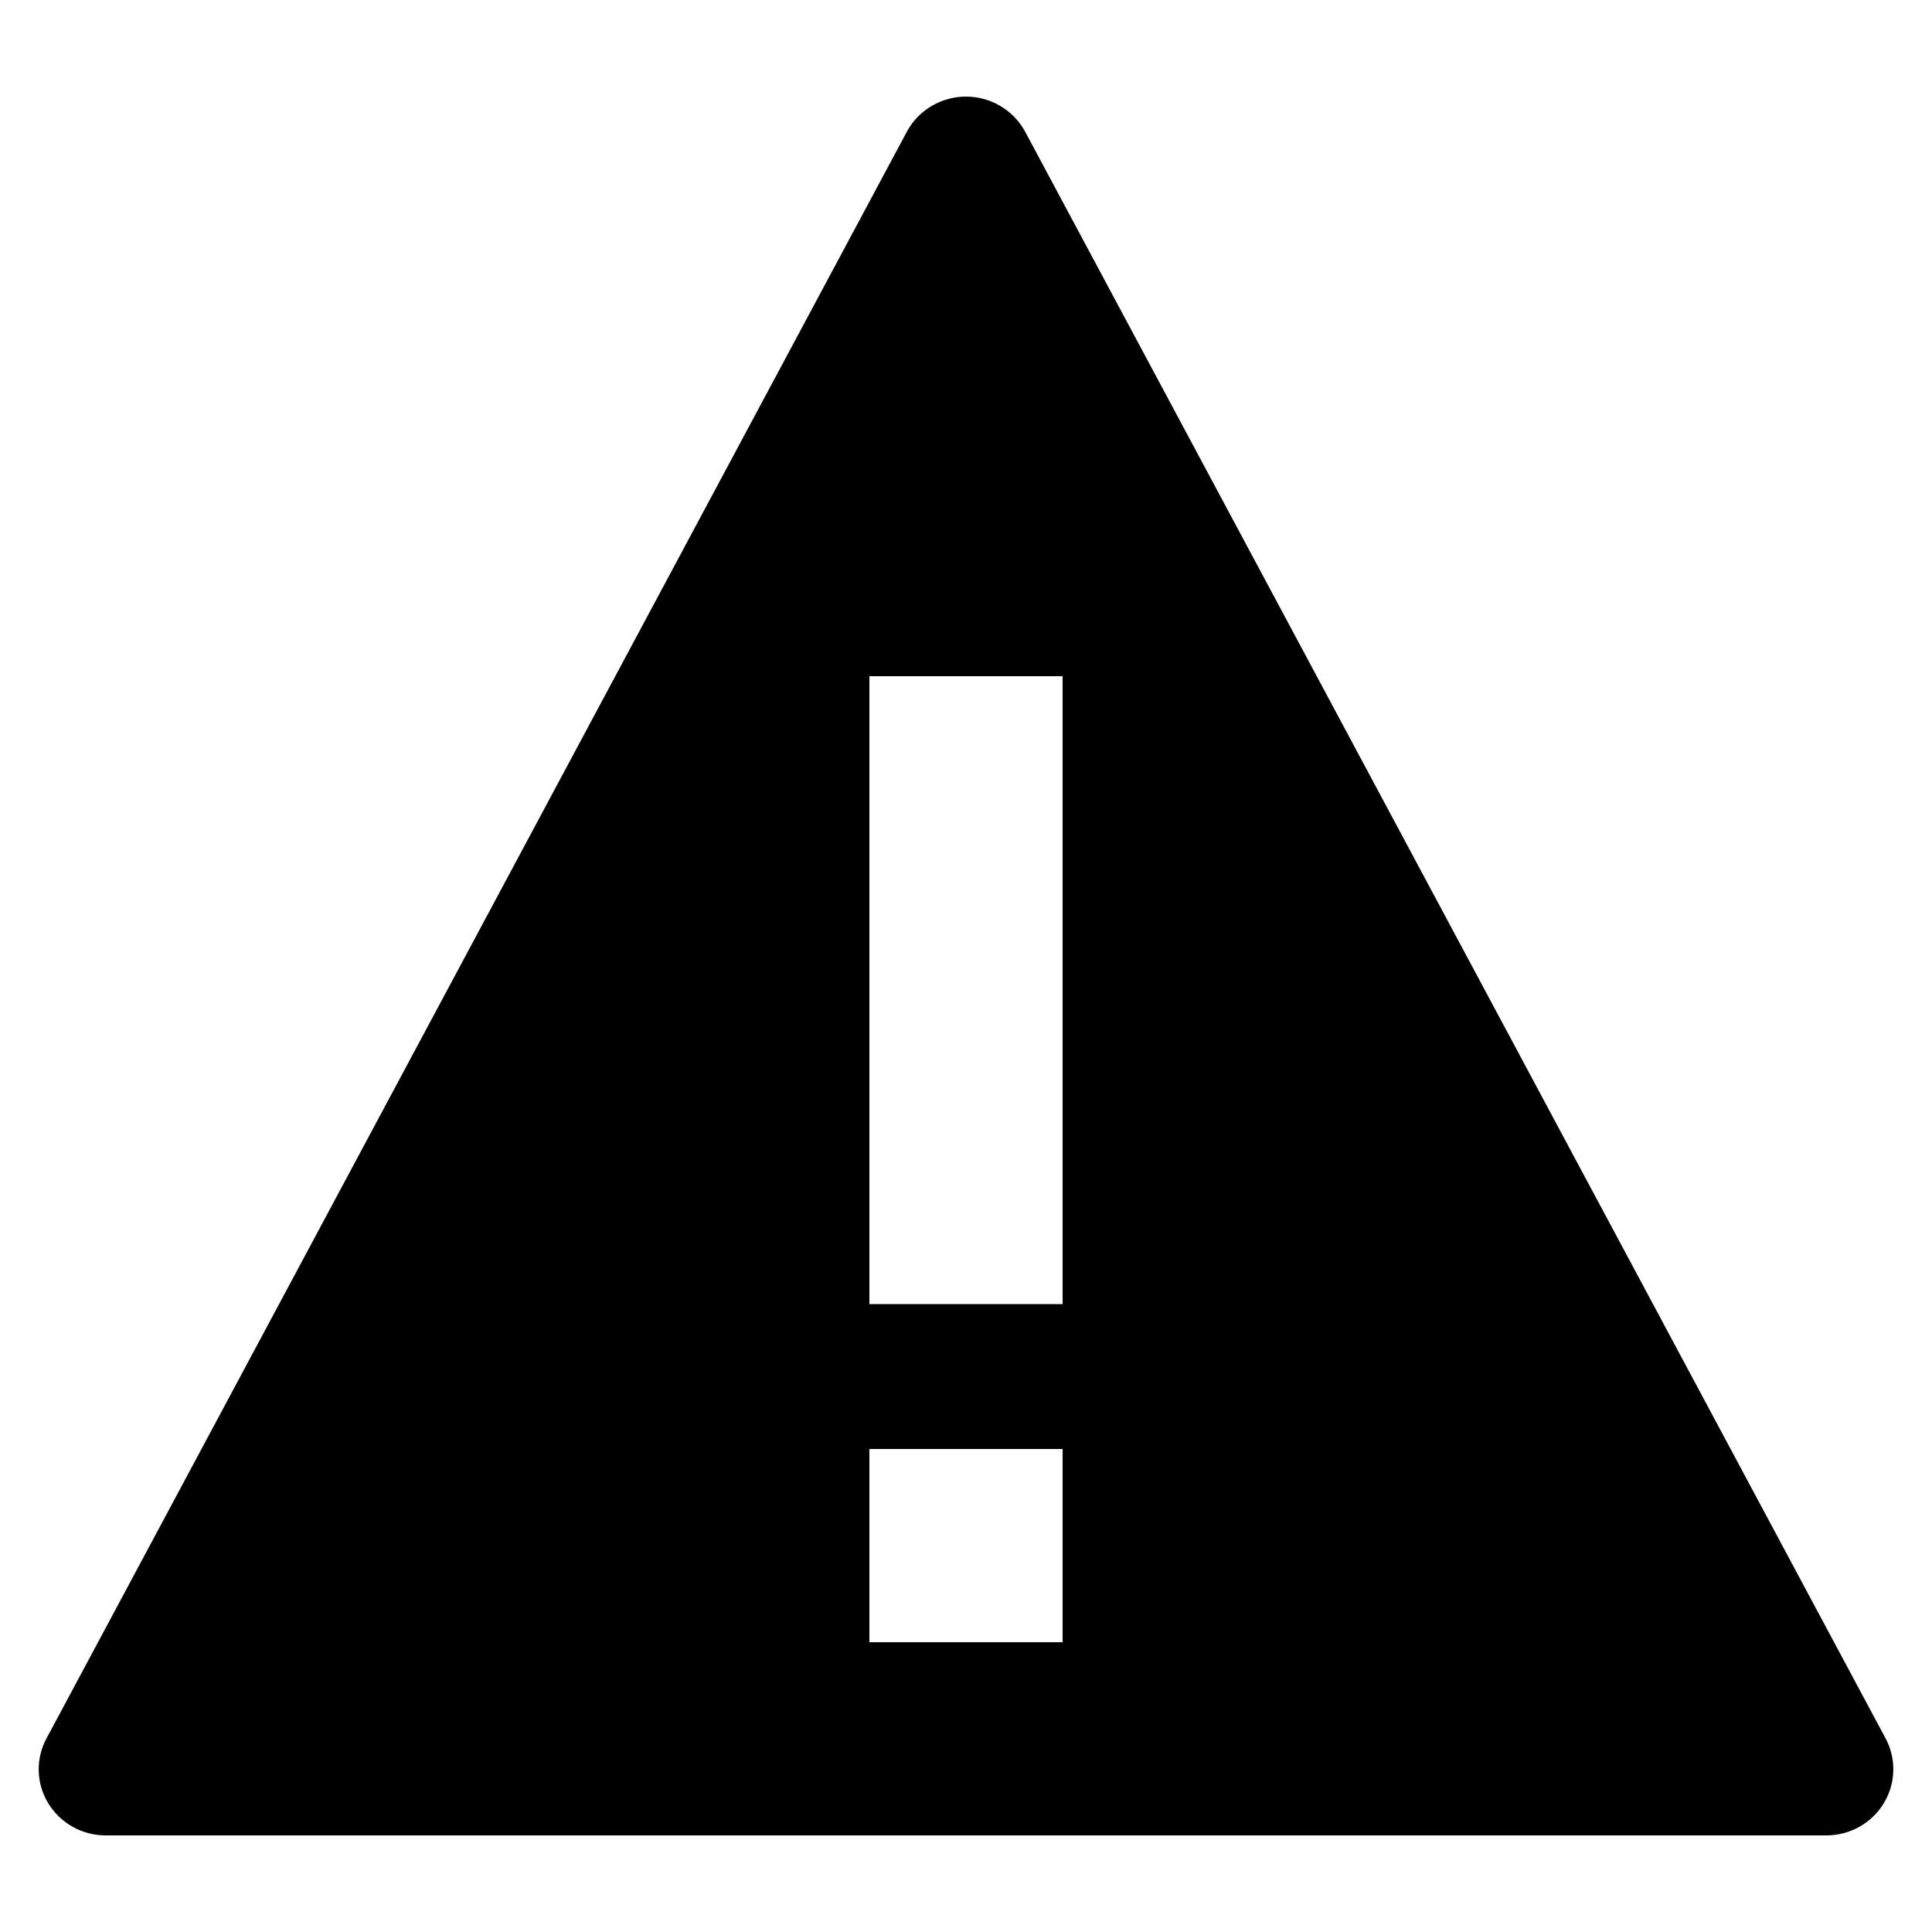
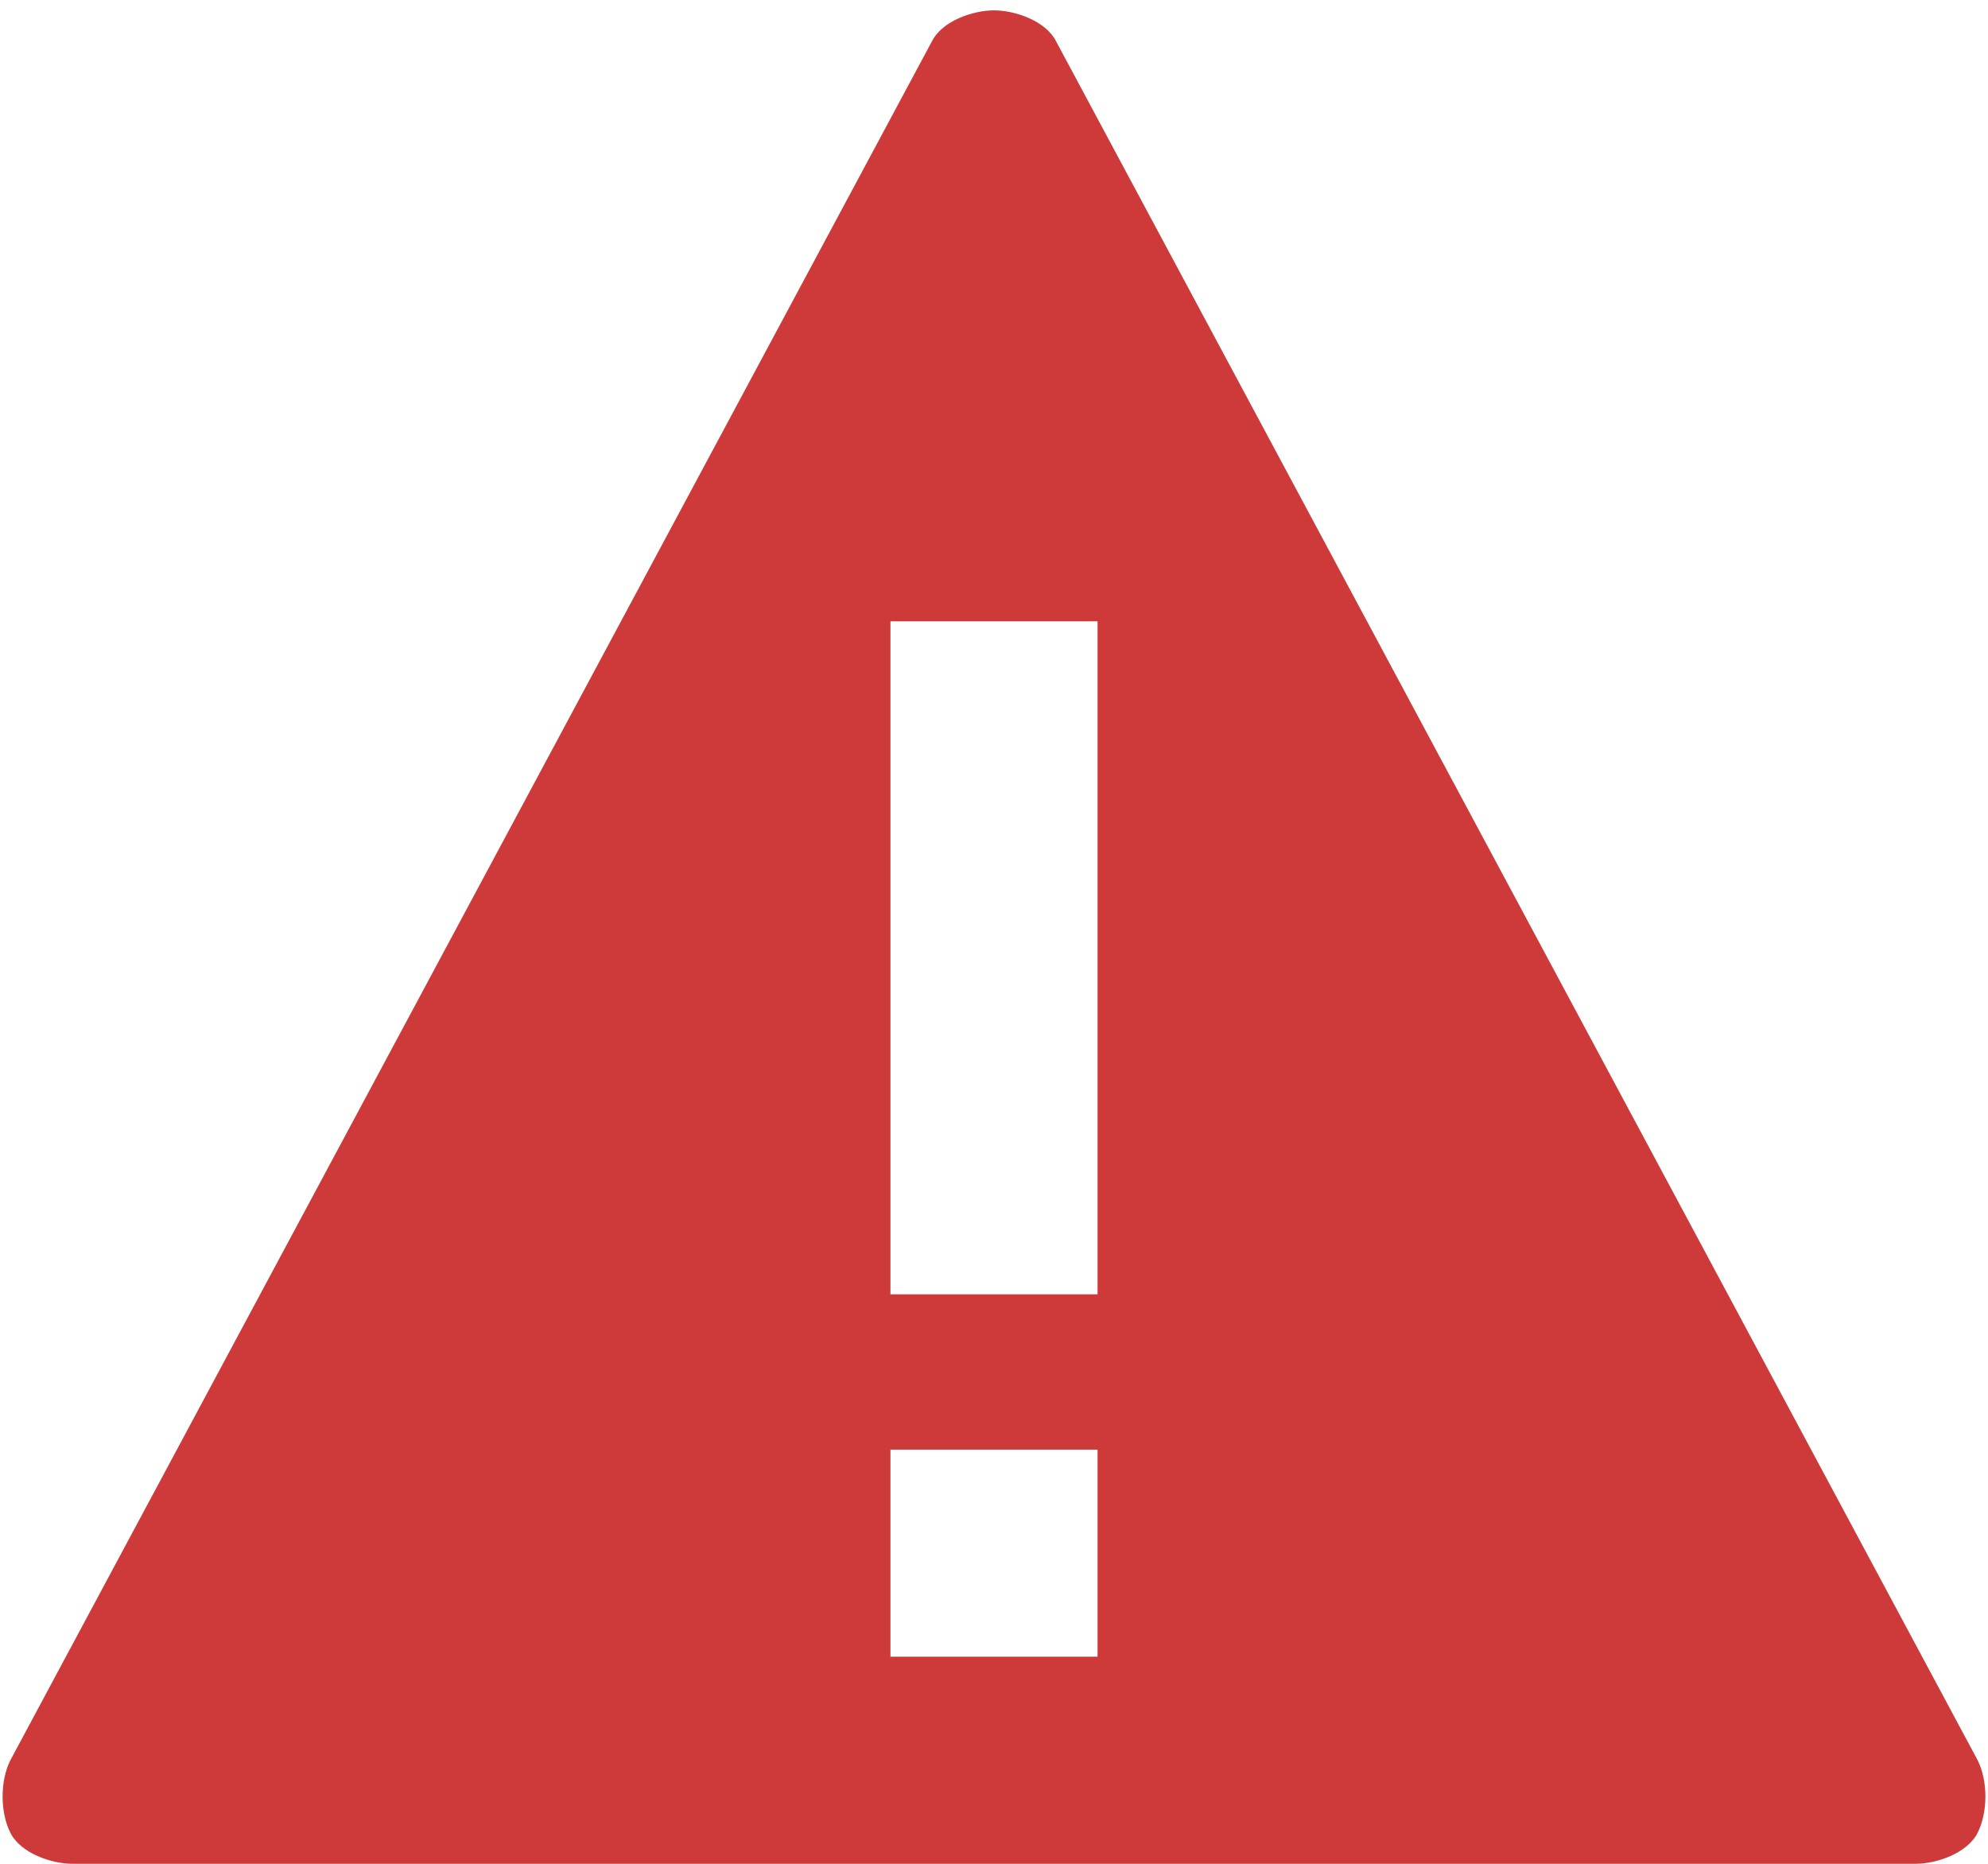
- <svg xmlns="http://www.w3.org/2000/svg" version="1.1" width="20" height="20" viewBox="0 0 20 20">
-   <path d="M19.511 17.98l-8.907-16.632c-0.124-0.215-0.354-0.348-0.604-0.348s-0.481 0.133-0.604 0.348l-8.906 16.632c-0.121 0.211-0.119 0.471 0.005 0.68 0.125 0.211 0.352 0.34 0.598 0.34h17.814c0.245 0 0.474-0.129 0.598-0.34 0.124-0.209 0.126-0.469 0.006-0.68zM11 17h-2v-2h2v2zM11 13.5h-2v-6.5h2v6.5z" />
+ <svg xmlns="http://www.w3.org/2000/svg" version="1.1" id="Layer_1" x="0px" y="0px" viewBox="-468.6 272 19.2 18" style="enable-background:new -468.6 272 19.2 18;" xml:space="preserve">
+   <style type="text/css">
+ 	.st0{fill:#CE3A3A;}
+ </style>
+   <path class="st0" d="M-449.5,289l-8.9-16.6c-0.1-0.2-0.4-0.3-0.6-0.3s-0.5,0.1-0.6,0.3l-8.9,16.6c-0.1,0.2-0.1,0.5,0,0.7  c0.1,0.2,0.4,0.3,0.6,0.3h17.8c0.2,0,0.5-0.1,0.6-0.3C-449.4,289.5-449.4,289.2-449.5,289z M-458,288h-2v-2h2V288z M-458,284.5h-2  V278h2V284.5z" />
</svg>
